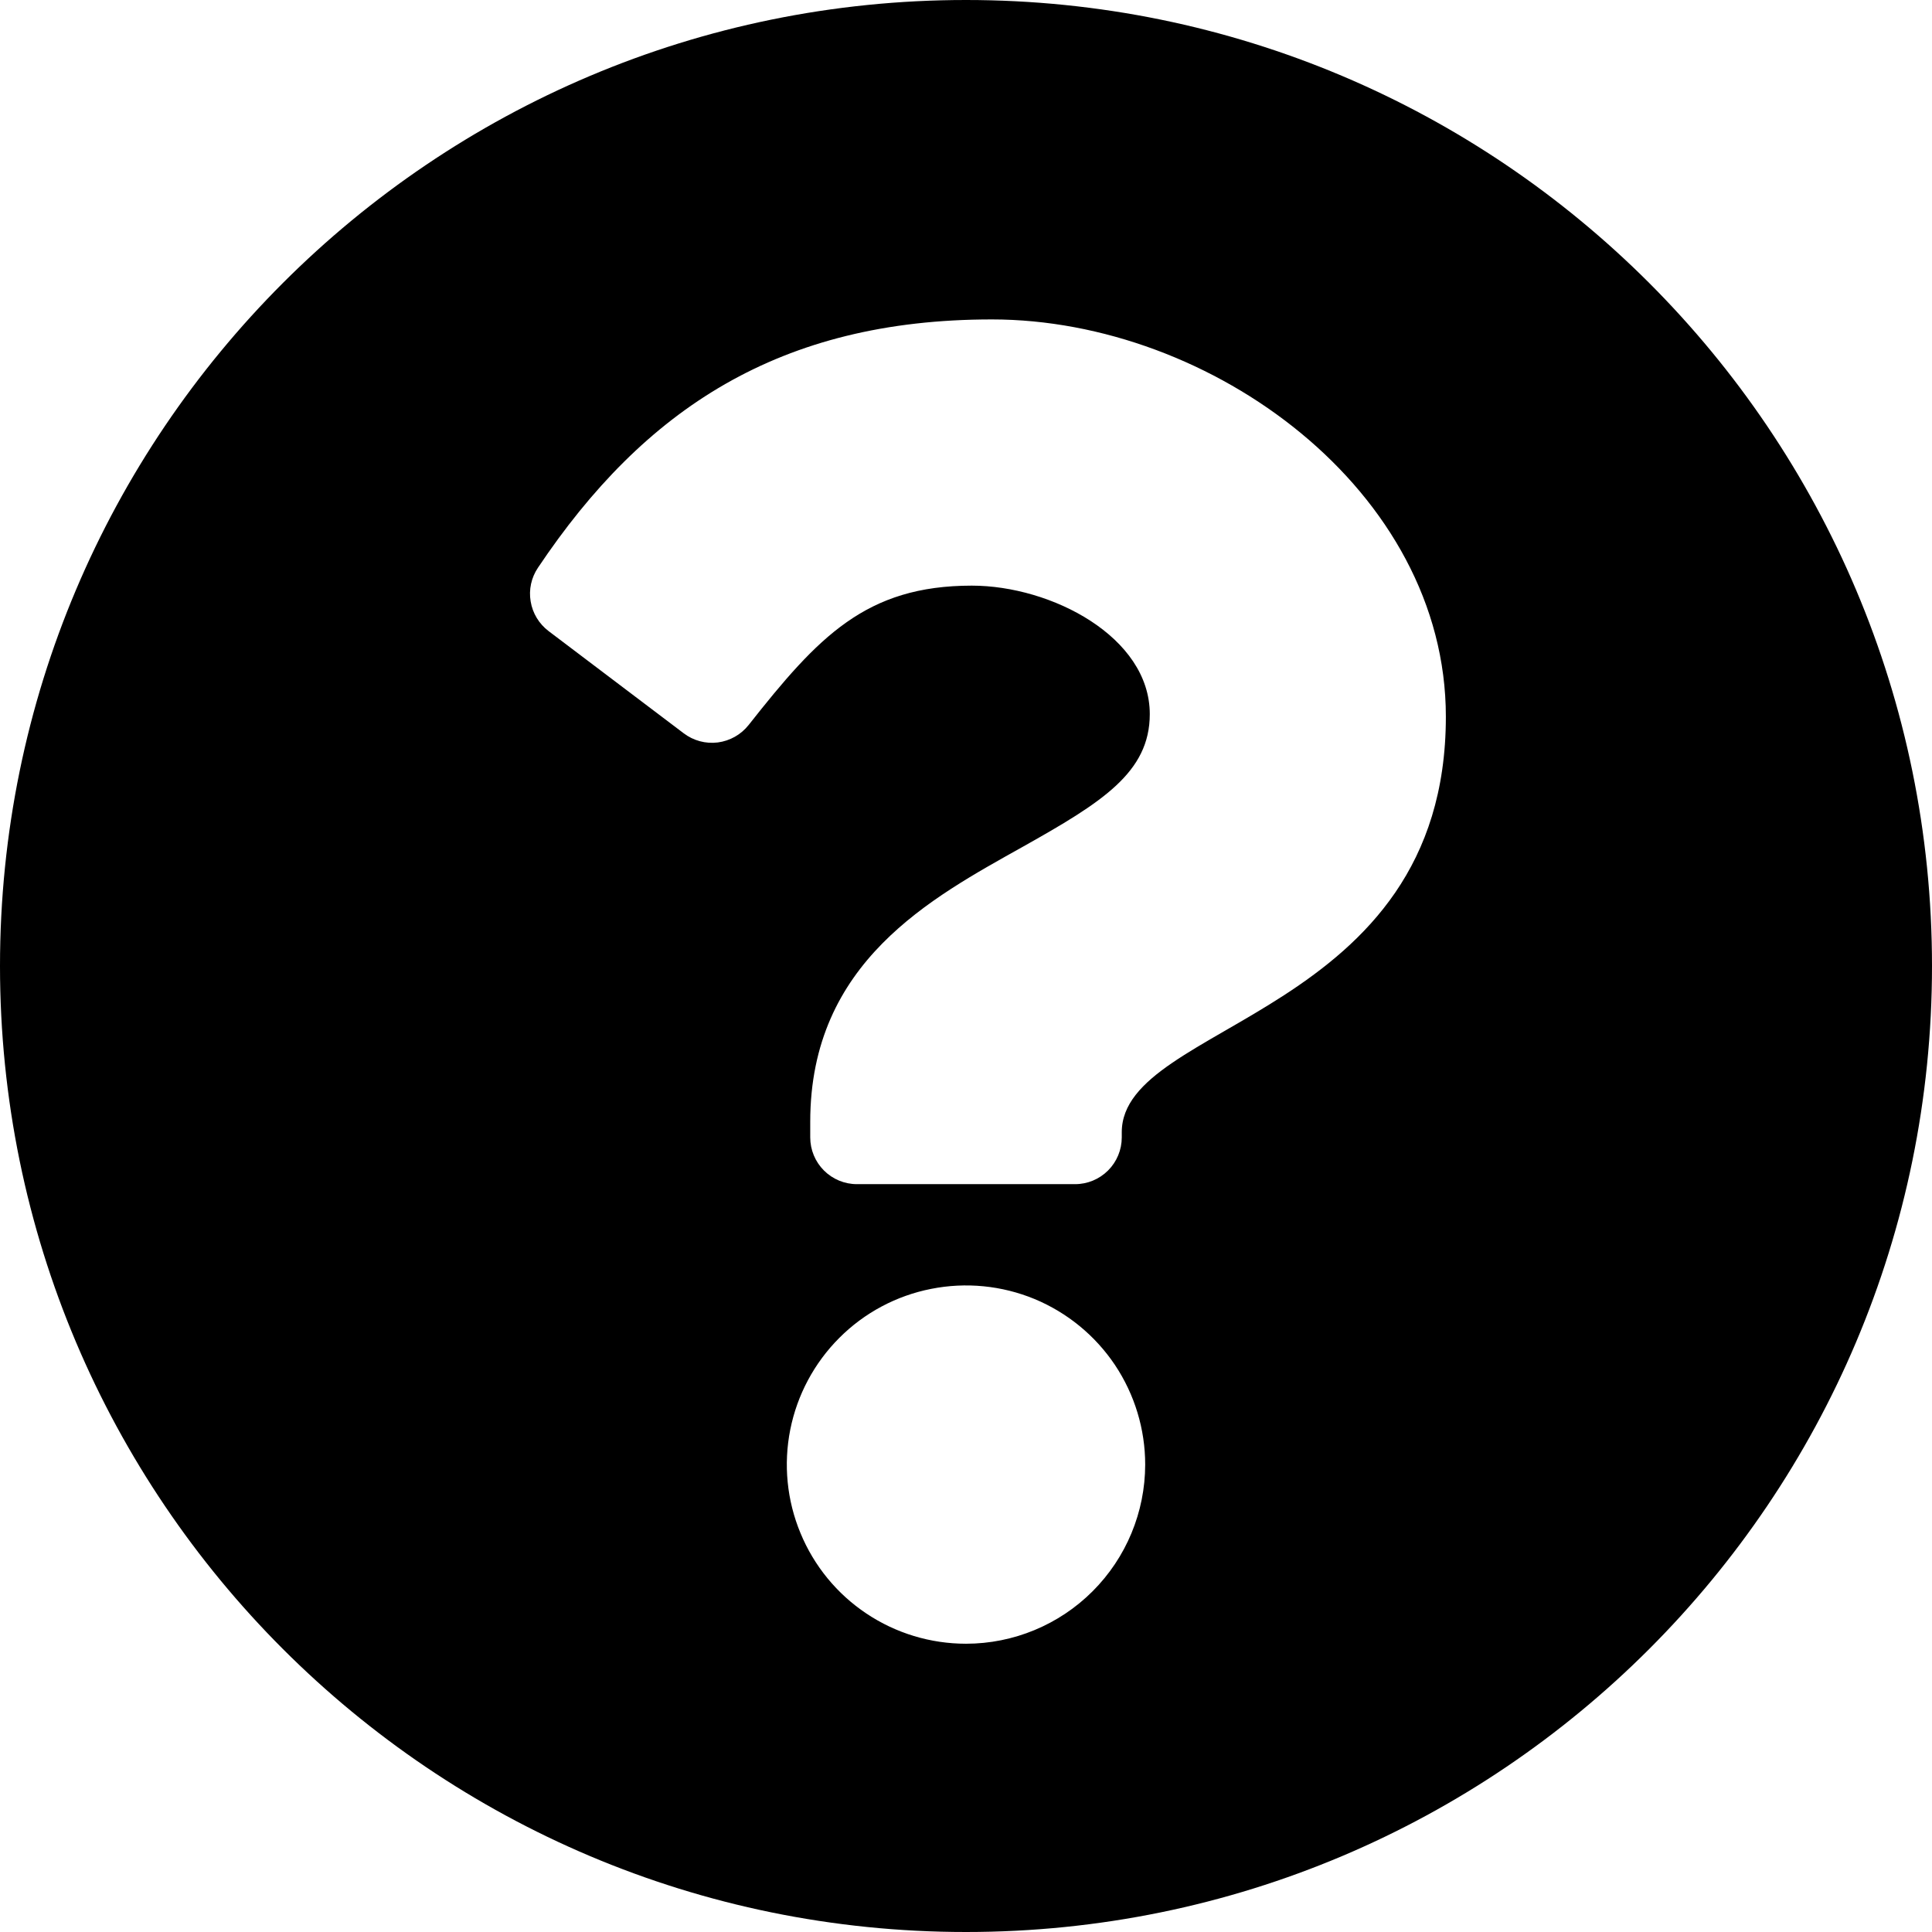
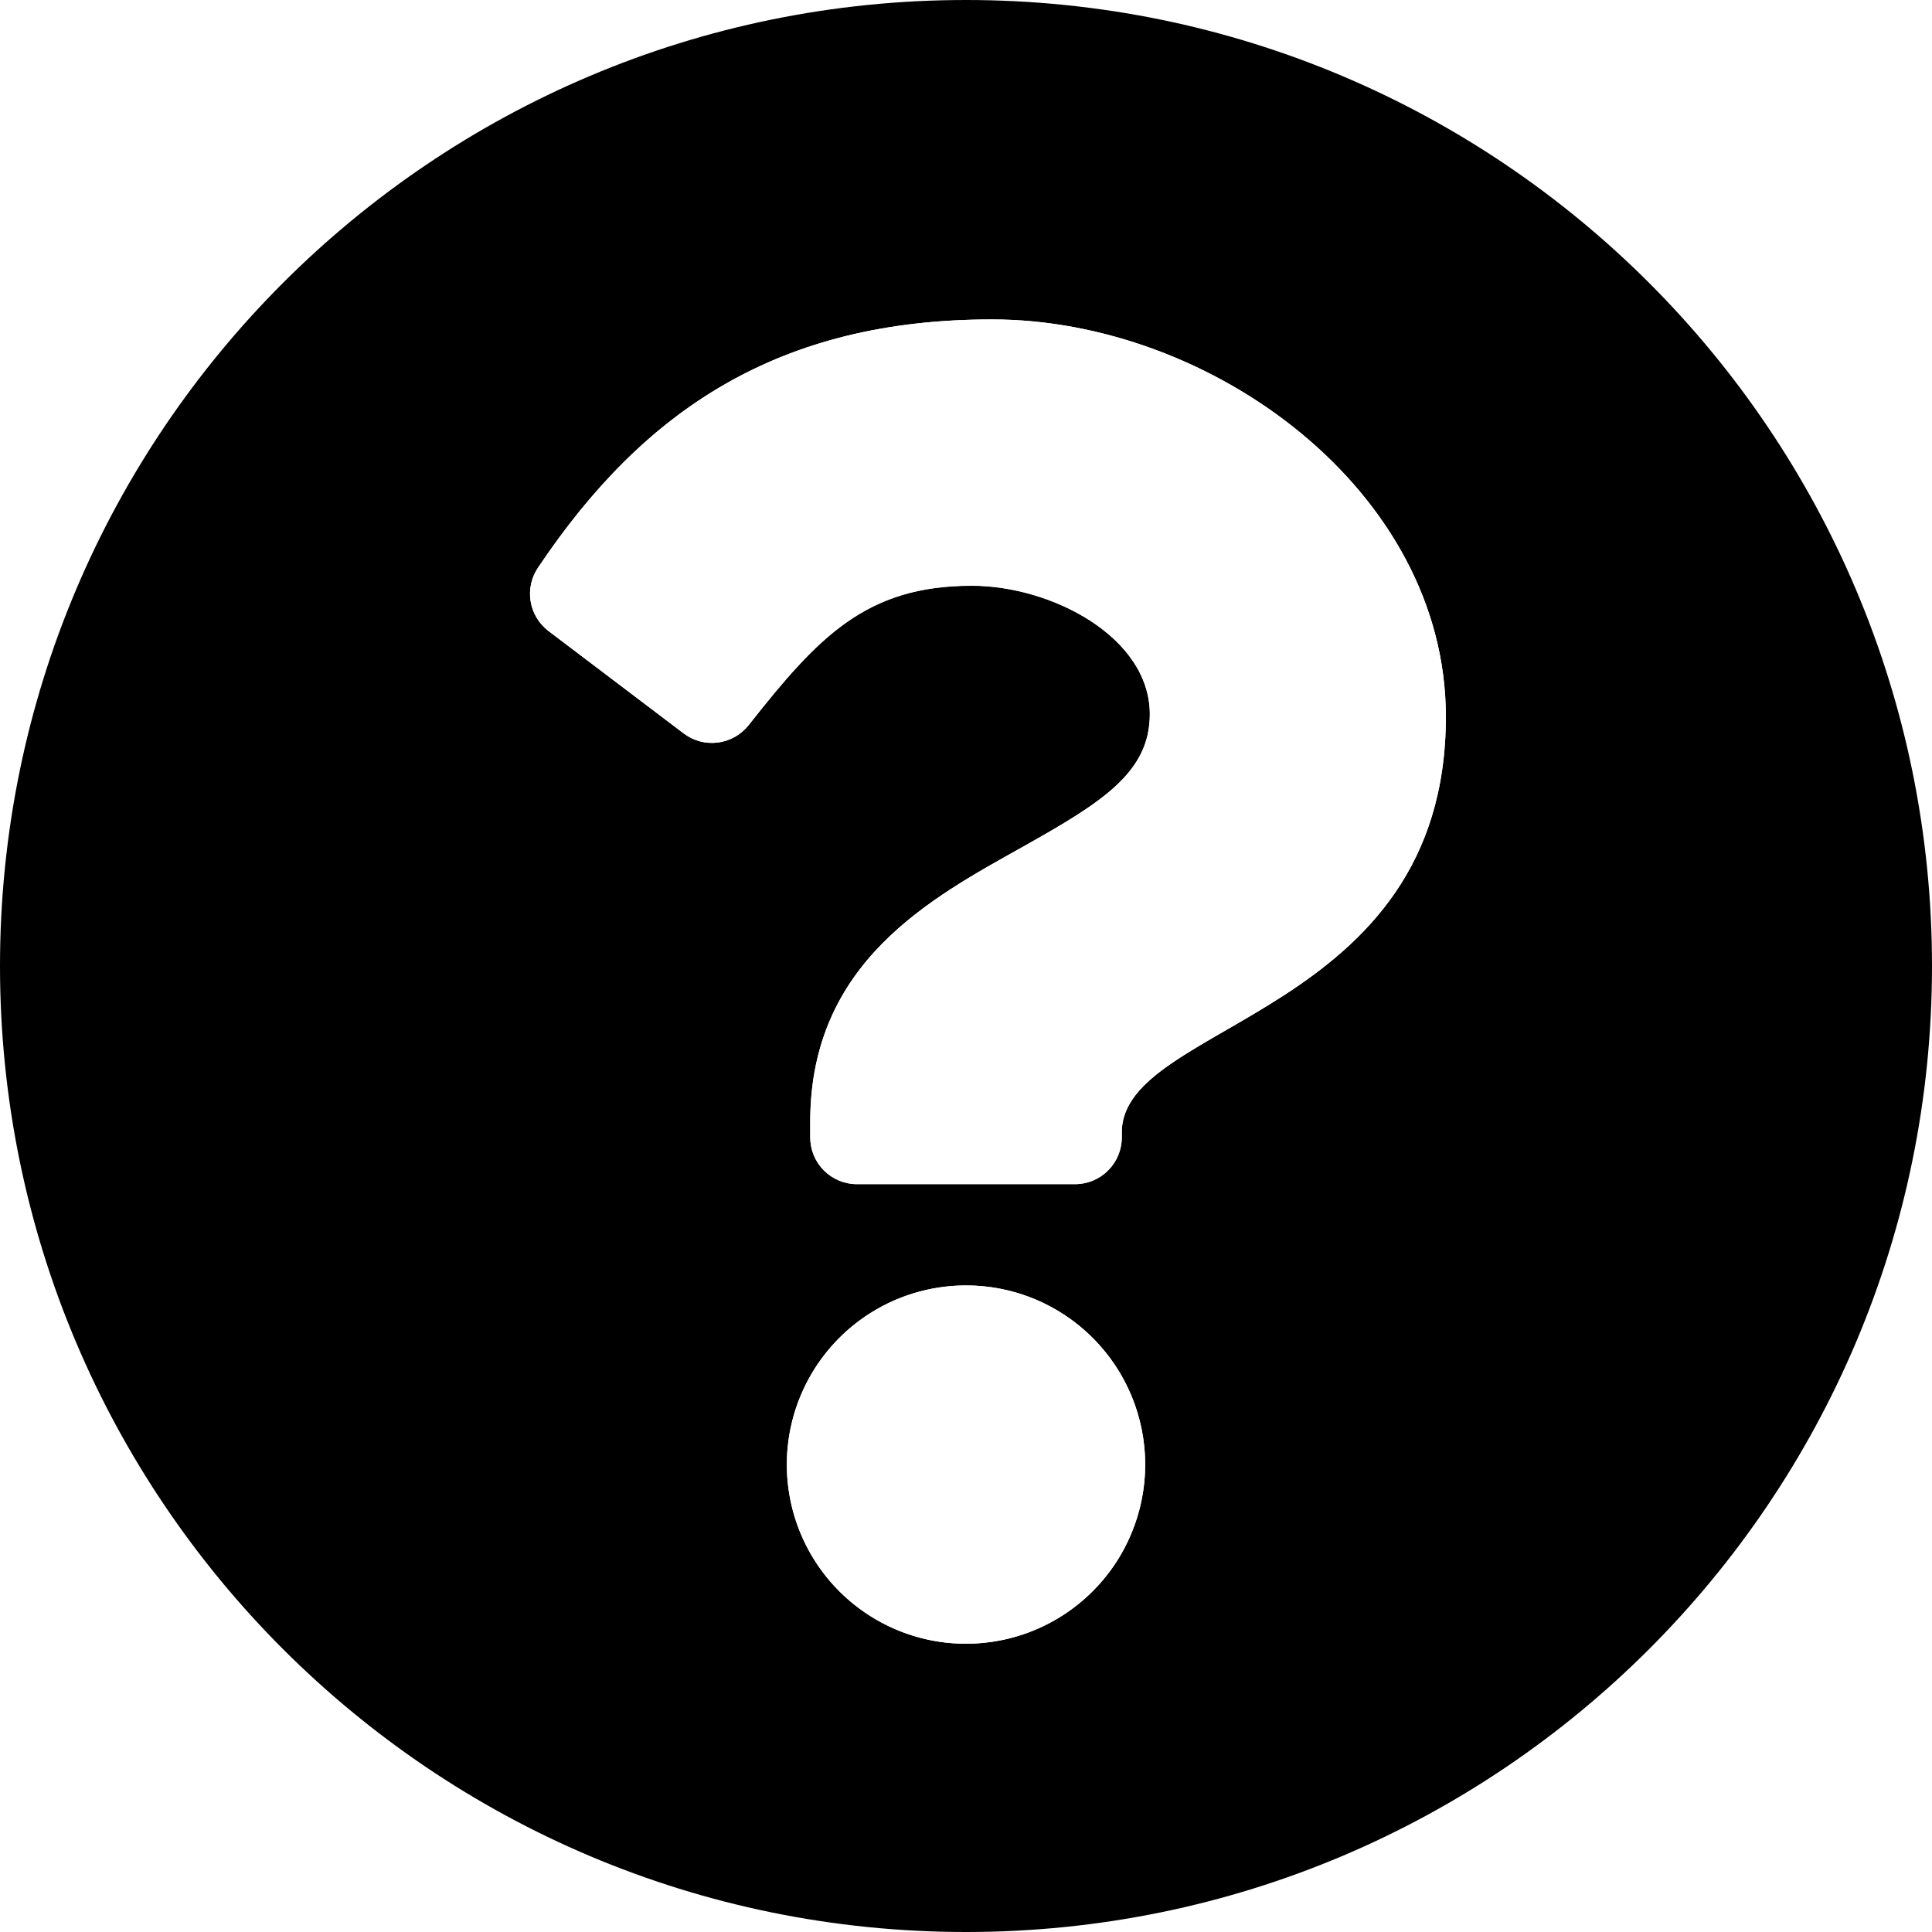
- <svg xmlns="http://www.w3.org/2000/svg" width="24" height="24" viewBox="0 0 24 24" fill="none">
+ <svg xmlns="http://www.w3.org/2000/svg" width="24" height="24" viewBox="0 0 24 24" fill="none" color="#fff">
  <path d="M12 0C5.371 0 0 5.375 0 12C0 18.625 5.371 24 12 24C18.629 24 24 18.629 24 12C24 5.371 18.629 0 12 0ZM12 20.419C11.56 20.419 11.129 20.289 10.763 20.044C10.397 19.8 10.112 19.452 9.944 19.045C9.775 18.639 9.731 18.191 9.817 17.759C9.903 17.328 10.115 16.931 10.426 16.62C10.737 16.308 11.134 16.096 11.566 16.011C11.998 15.925 12.445 15.969 12.852 16.137C13.258 16.306 13.606 16.591 13.851 16.957C14.095 17.323 14.226 17.753 14.226 18.194C14.225 18.784 13.991 19.349 13.573 19.767C13.156 20.184 12.59 20.419 12 20.419ZM13.935 14.065V14.129C13.935 14.283 13.874 14.431 13.765 14.54C13.656 14.649 13.509 14.71 13.355 14.71H10.645C10.491 14.71 10.344 14.649 10.235 14.54C10.126 14.431 10.065 14.283 10.065 14.129V13.935C10.065 11.949 11.571 11.155 12.709 10.517C13.685 9.969 14.283 9.597 14.283 8.871C14.283 7.912 13.061 7.275 12.072 7.275C10.757 7.275 10.164 7.91 9.3 9.006C9.205 9.126 9.068 9.203 8.917 9.223C8.766 9.242 8.614 9.201 8.493 9.109L6.814 7.839C6.696 7.749 6.616 7.618 6.592 7.471C6.567 7.325 6.6 7.175 6.683 7.052C8.003 5.081 9.685 3.968 12.322 3.968C15.048 3.968 17.961 6.097 17.961 8.903C17.961 12.629 13.935 12.688 13.935 14.065Z" fill="#000" />
-   <path d="M12 15.968C11.56 15.968 11.13 16.098 10.764 16.343C10.398 16.587 10.112 16.935 9.944 17.342C9.775 17.748 9.731 18.196 9.817 18.628C9.903 19.06 10.115 19.456 10.426 19.767C10.738 20.079 11.134 20.291 11.566 20.377C11.998 20.462 12.445 20.418 12.852 20.25C13.259 20.081 13.606 19.796 13.851 19.43C14.095 19.064 14.226 18.634 14.226 18.194C14.226 17.603 13.991 17.037 13.574 16.62C13.157 16.202 12.59 15.968 12 15.968ZM12.322 3.968C9.685 3.968 8.003 5.081 6.683 7.053C6.6 7.176 6.568 7.326 6.592 7.472C6.617 7.618 6.696 7.749 6.814 7.839L8.493 9.112C8.614 9.204 8.767 9.244 8.917 9.225C9.068 9.206 9.205 9.128 9.3 9.009C10.164 7.913 10.757 7.277 12.072 7.277C13.061 7.277 14.284 7.913 14.284 8.874C14.284 9.6 13.685 9.97 12.709 10.519C11.571 11.155 10.065 11.949 10.065 13.935V14.129C10.065 14.283 10.126 14.431 10.235 14.54C10.344 14.649 10.491 14.71 10.645 14.71H13.355C13.509 14.71 13.657 14.649 13.765 14.54C13.874 14.431 13.936 14.283 13.936 14.129V14.065C13.936 12.688 17.961 12.629 17.961 8.903C17.961 6.097 15.049 3.968 12.322 3.968Z" fill="none" />
+   <path d="M12 15.968C11.56 15.968 11.13 16.098 10.764 16.343C10.398 16.587 10.112 16.935 9.944 17.342C9.775 17.748 9.731 18.196 9.817 18.628C9.903 19.06 10.115 19.456 10.426 19.767C10.738 20.079 11.134 20.291 11.566 20.377C11.998 20.462 12.445 20.418 12.852 20.25C13.259 20.081 13.606 19.796 13.851 19.43C14.095 19.064 14.226 18.634 14.226 18.194C14.226 17.603 13.991 17.037 13.574 16.62C13.157 16.202 12.59 15.968 12 15.968ZM12.322 3.968C9.685 3.968 8.003 5.081 6.683 7.053C6.6 7.176 6.568 7.326 6.592 7.472C6.617 7.618 6.696 7.749 6.814 7.839L8.493 9.112C8.614 9.204 8.767 9.244 8.917 9.225C9.068 9.206 9.205 9.128 9.3 9.009C10.164 7.913 10.757 7.277 12.072 7.277C13.061 7.277 14.284 7.913 14.284 8.874C14.284 9.6 13.685 9.97 12.709 10.519C11.571 11.155 10.065 11.949 10.065 13.935V14.129C10.065 14.283 10.126 14.431 10.235 14.54C10.344 14.649 10.491 14.71 10.645 14.71H13.355C13.509 14.71 13.657 14.649 13.765 14.54C13.874 14.431 13.936 14.283 13.936 14.129V14.065C13.936 12.688 17.961 12.629 17.961 8.903C17.961 6.097 15.049 3.968 12.322 3.968Z" fill="currentColor" />
</svg>
